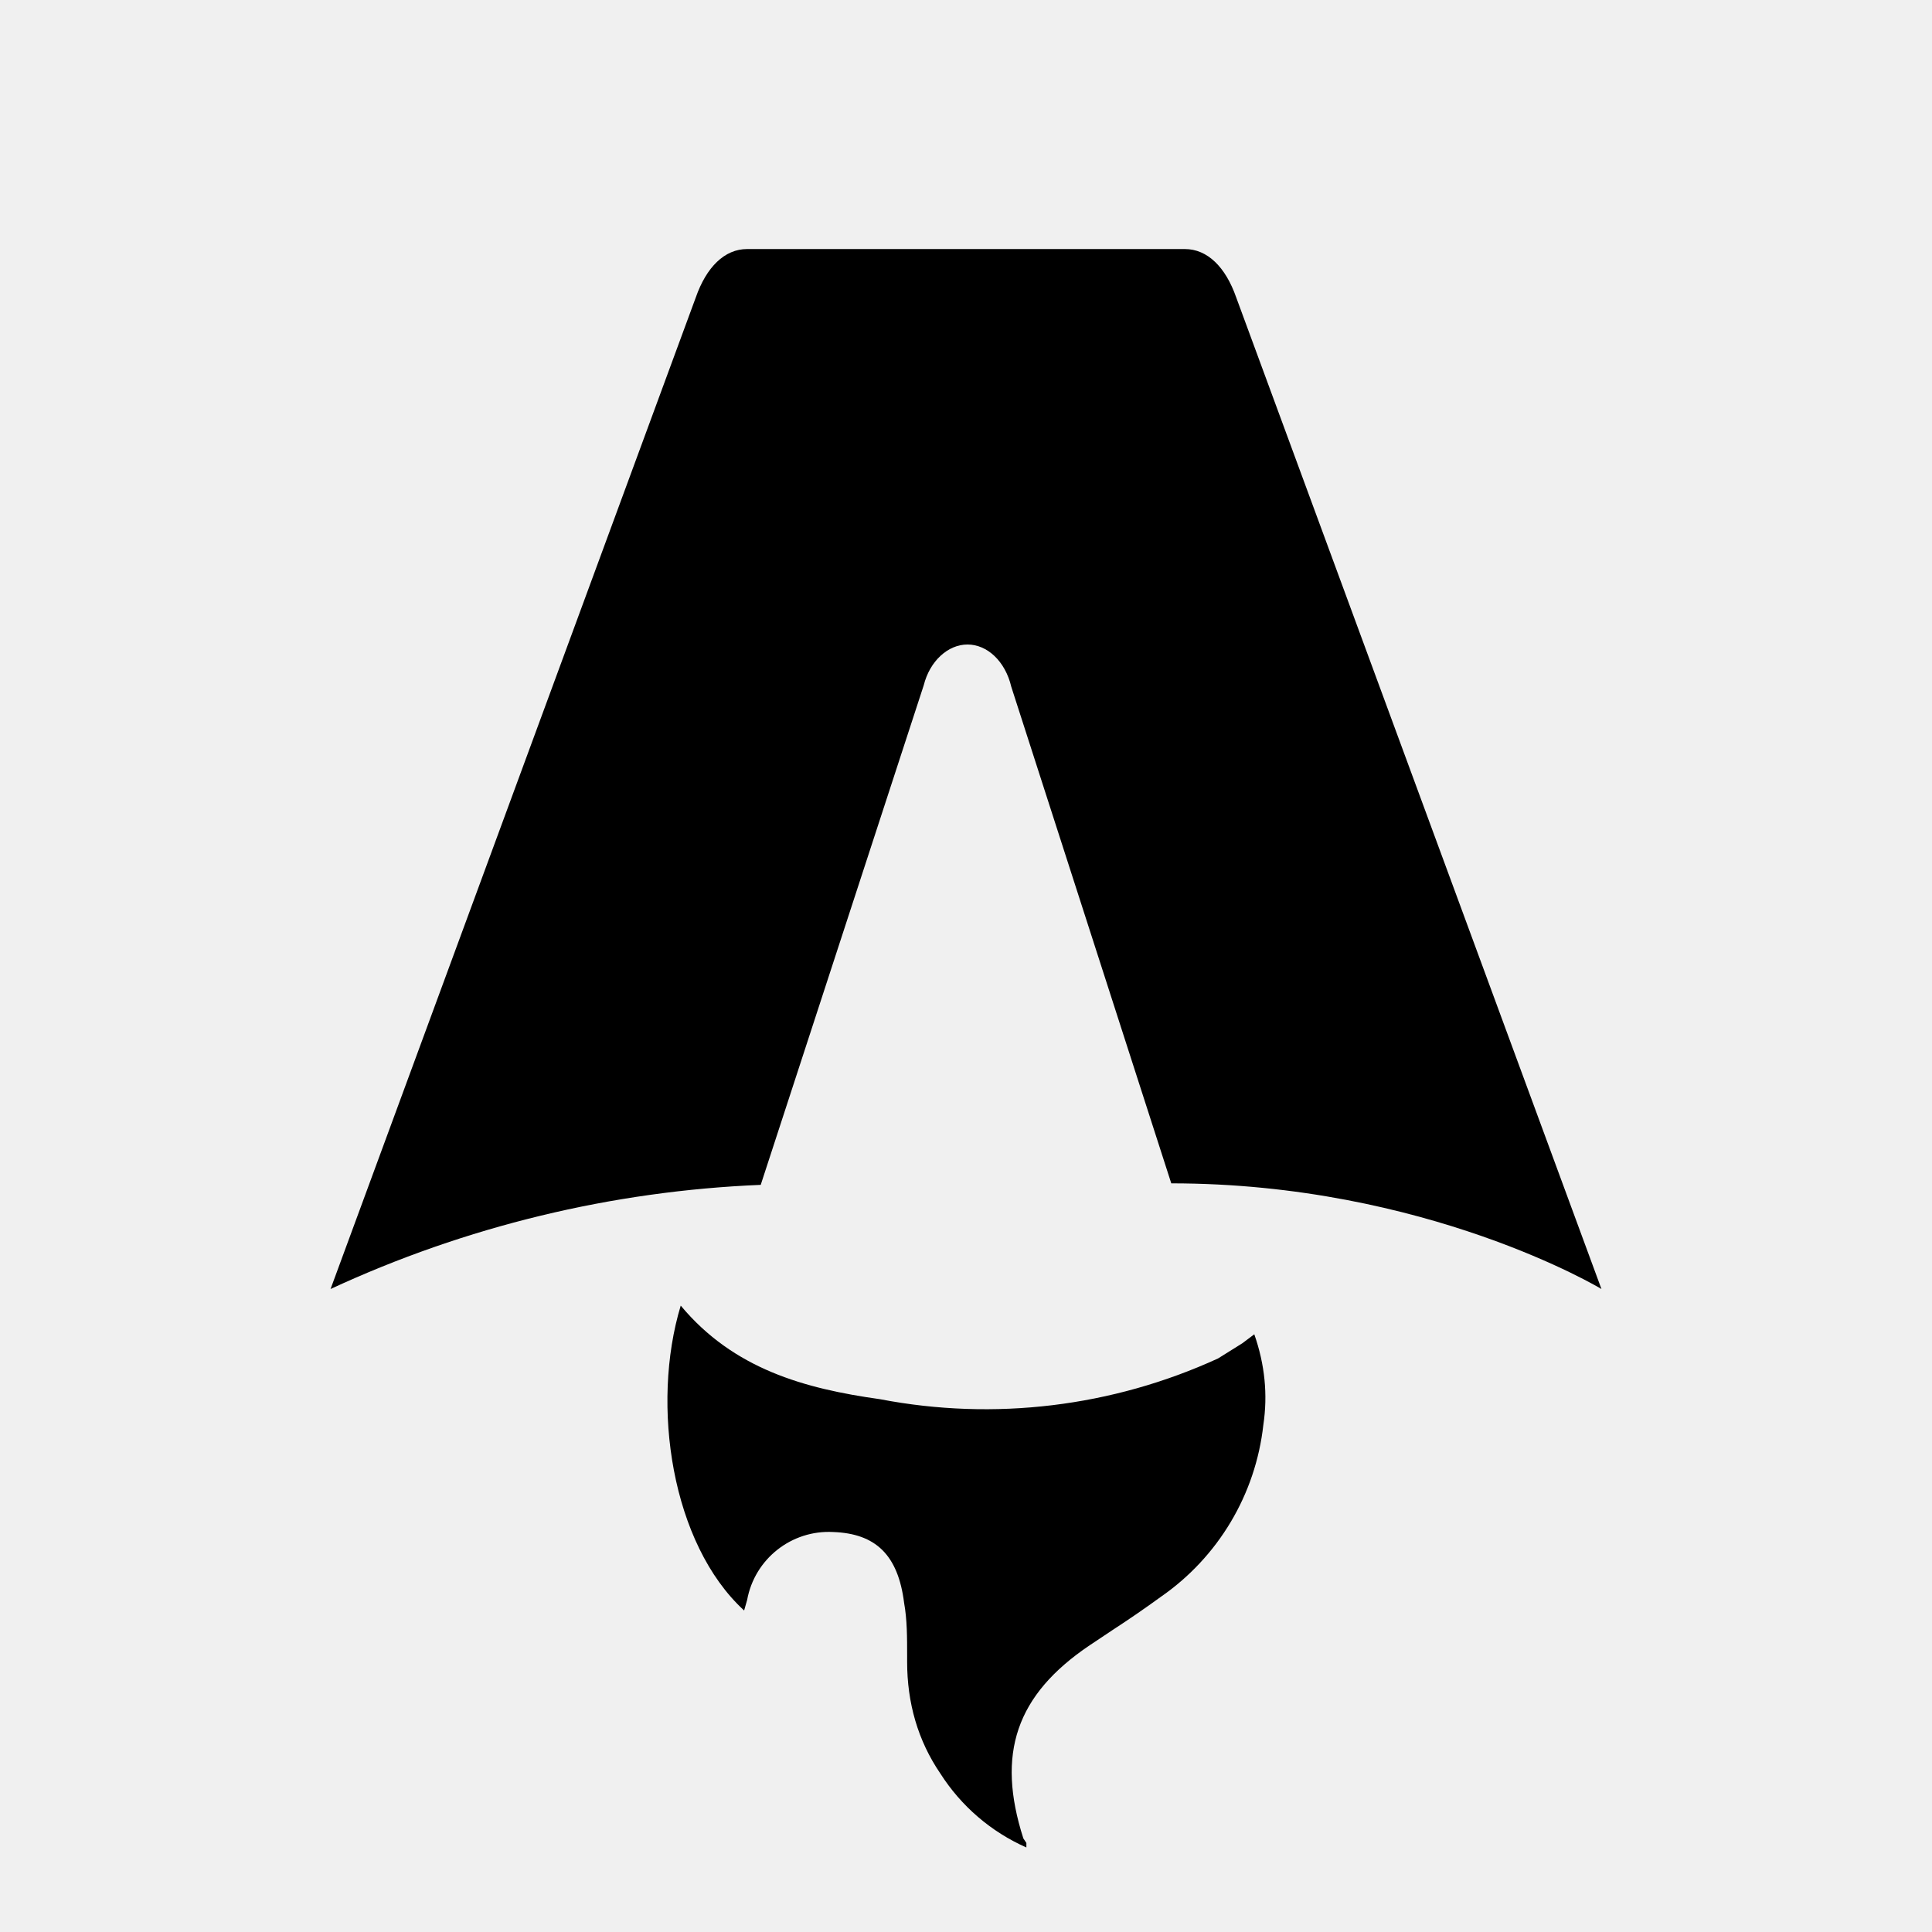
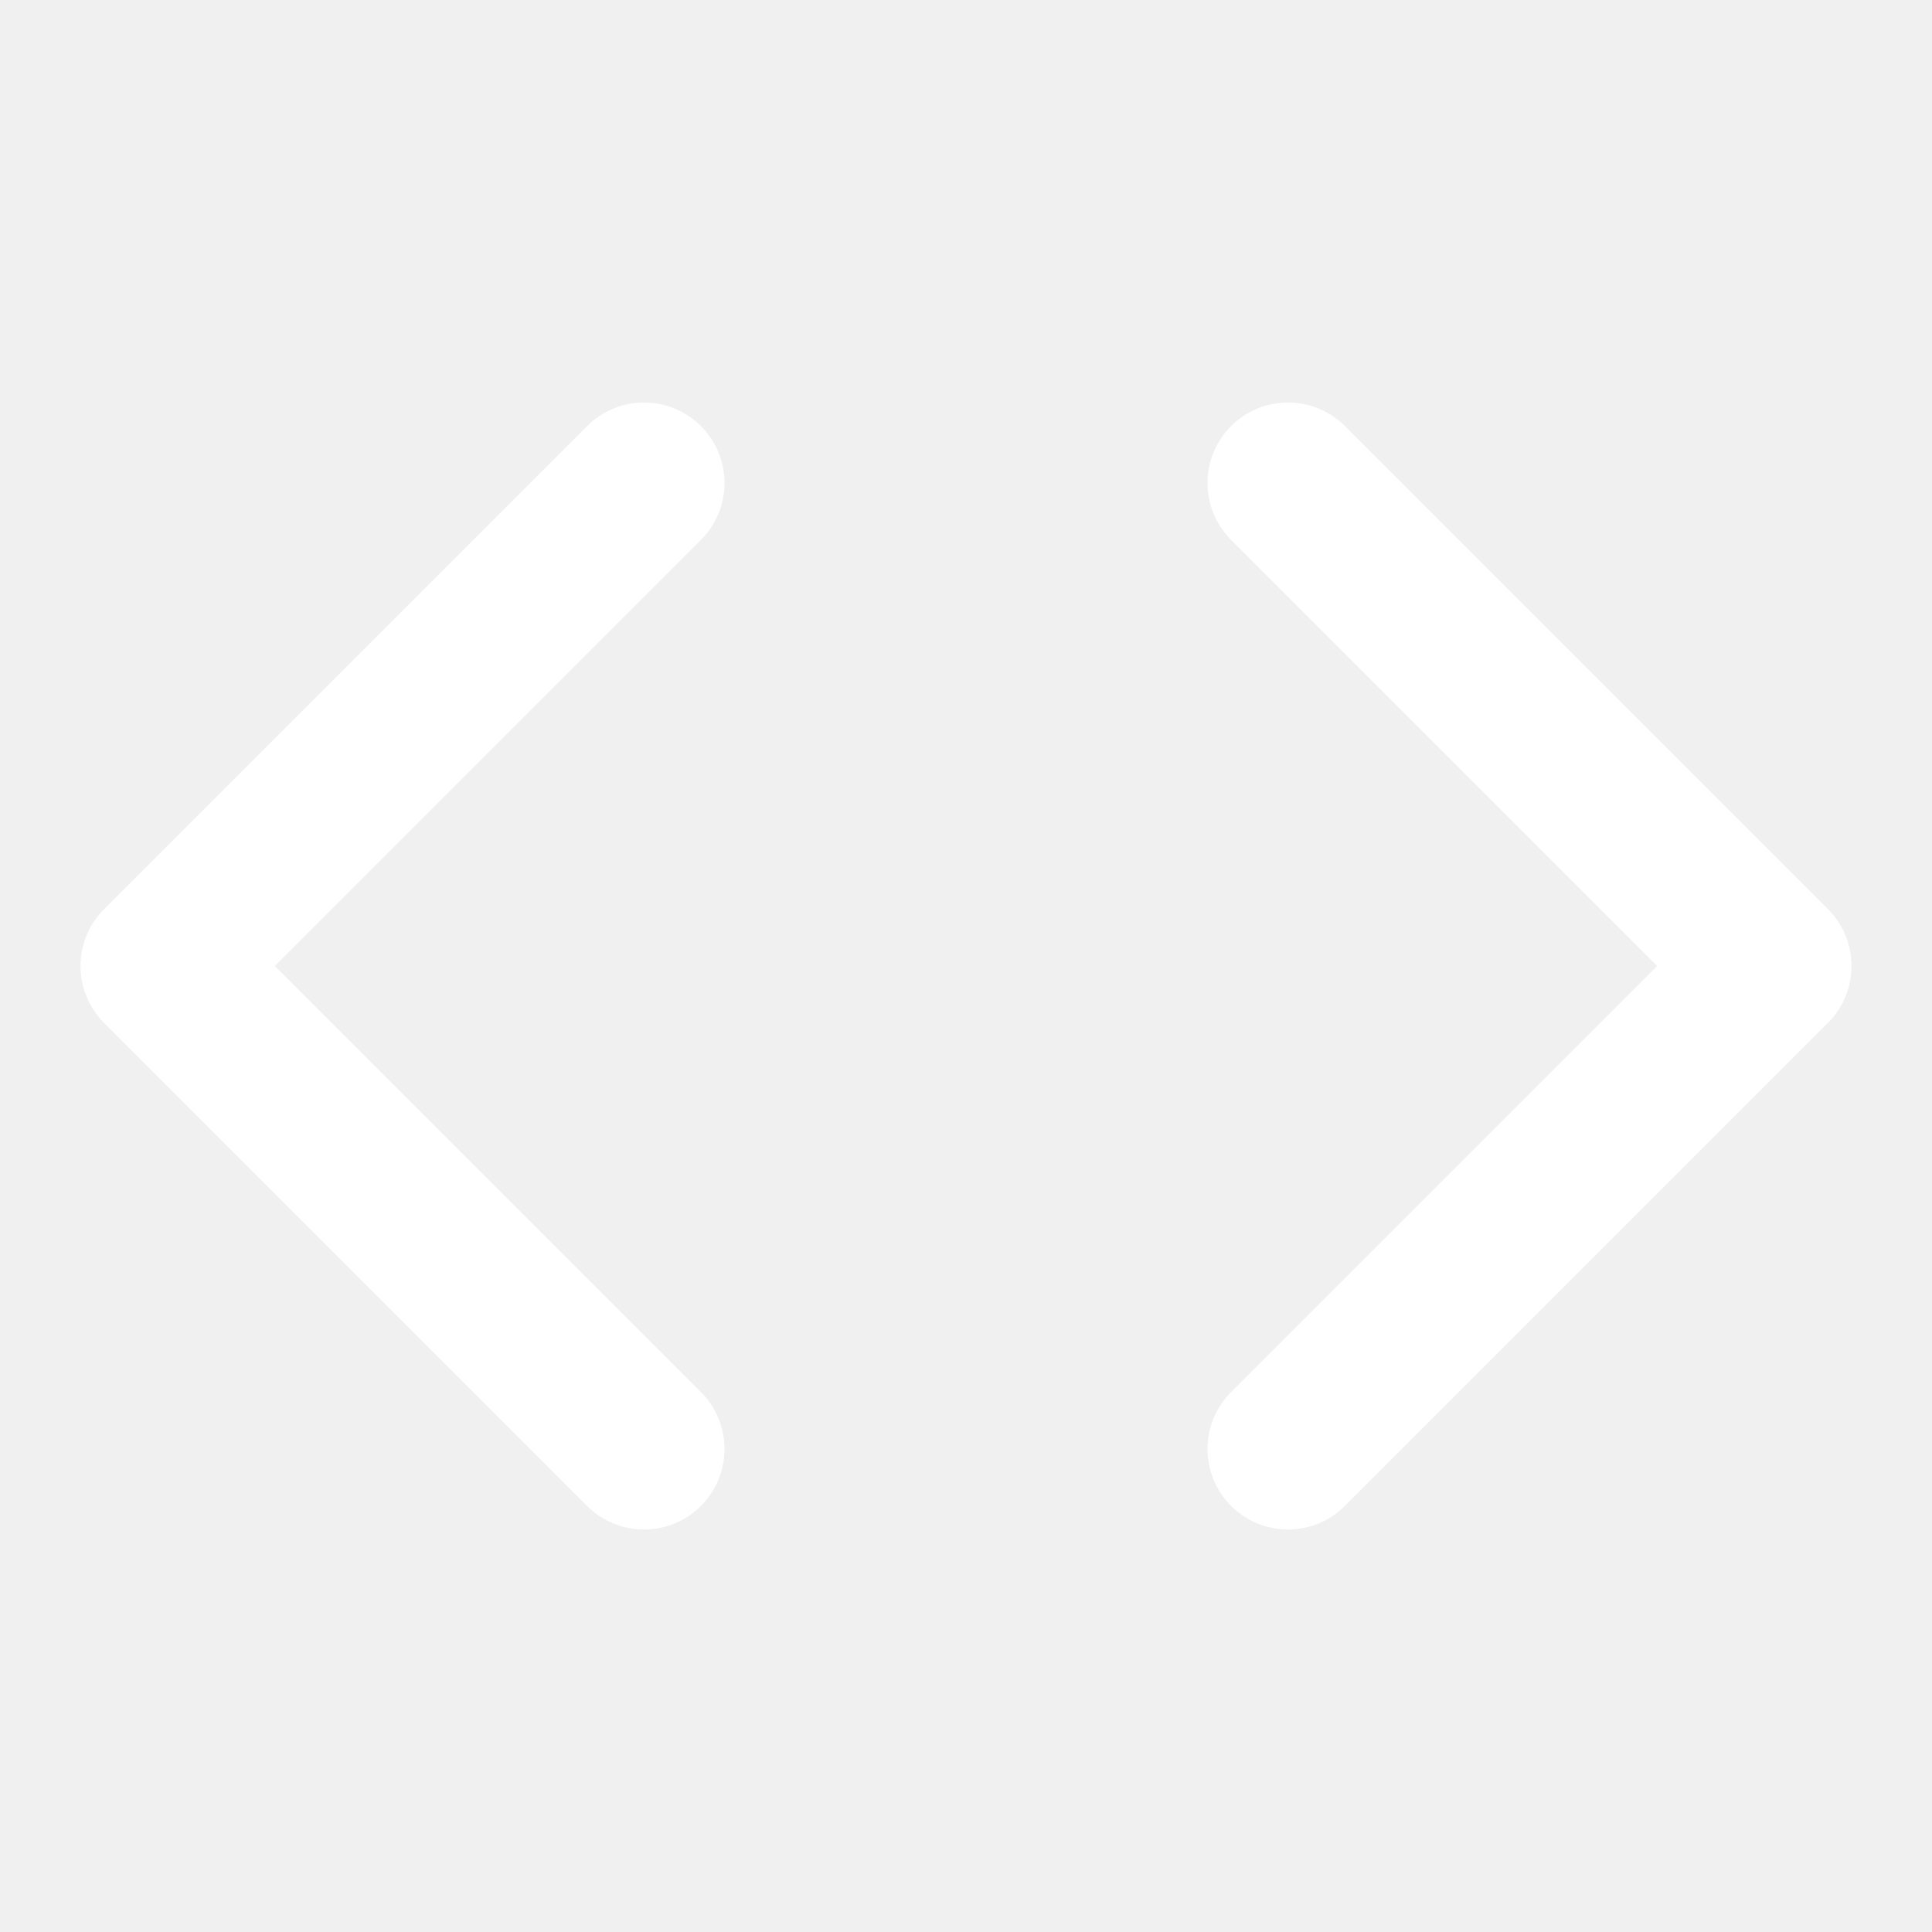
- <svg xmlns="http://www.w3.org/2000/svg" fill="none" viewBox="0 0 128 128">
-   <path d="M50.4 78.5a75.1 75.1 0 0 0-28.5 6.9l24.2-65.7c.7-2 1.9-3.2 3.4-3.2h29c1.5 0 2.7 1.2 3.4 3.2l24.2 65.7s-11.6-7-28.5-7L67 45.5c-.4-1.7-1.6-2.8-2.9-2.8-1.3 0-2.5 1.1-2.9 2.7L50.4 78.5Zm-1.1 28.2Zm-4.2-20.2c-2 6.6-.6 15.8 4.2 20.2a17.5 17.5 0 0 1 .2-.7 5.5 5.5 0 0 1 5.7-4.5c2.8.1 4.3 1.5 4.7 4.7.2 1.1.2 2.3.2 3.5v.4c0 2.7.7 5.2 2.2 7.4a13 13 0 0 0 5.7 4.9v-.3l-.2-.3c-1.8-5.6-.5-9.5 4.4-12.8l1.5-1a73 73 0 0 0 3.2-2.2 16 16 0 0 0 6.8-11.4c.3-2 .1-4-.6-6l-.8.6-1.6 1a37 37 0 0 1-22.4 2.7c-5-.7-9.7-2-13.2-6.2Z" />
-   <style>
-         path { fill: #000; }
-         @media (prefers-color-scheme: dark) {
-             path { fill: #FFF; }
-         }
-     </style>
+ <svg xmlns="http://www.w3.org/2000/svg" width="24" height="24" viewBox="0 0 24 24" fill="none" stroke="#ffffff" stroke-width="2" stroke-linecap="round" stroke-linejoin="round">
+   <polyline points="16 18 22 12 16 6" />
+   <polyline points="8 6 2 12 8 18" />
</svg>
